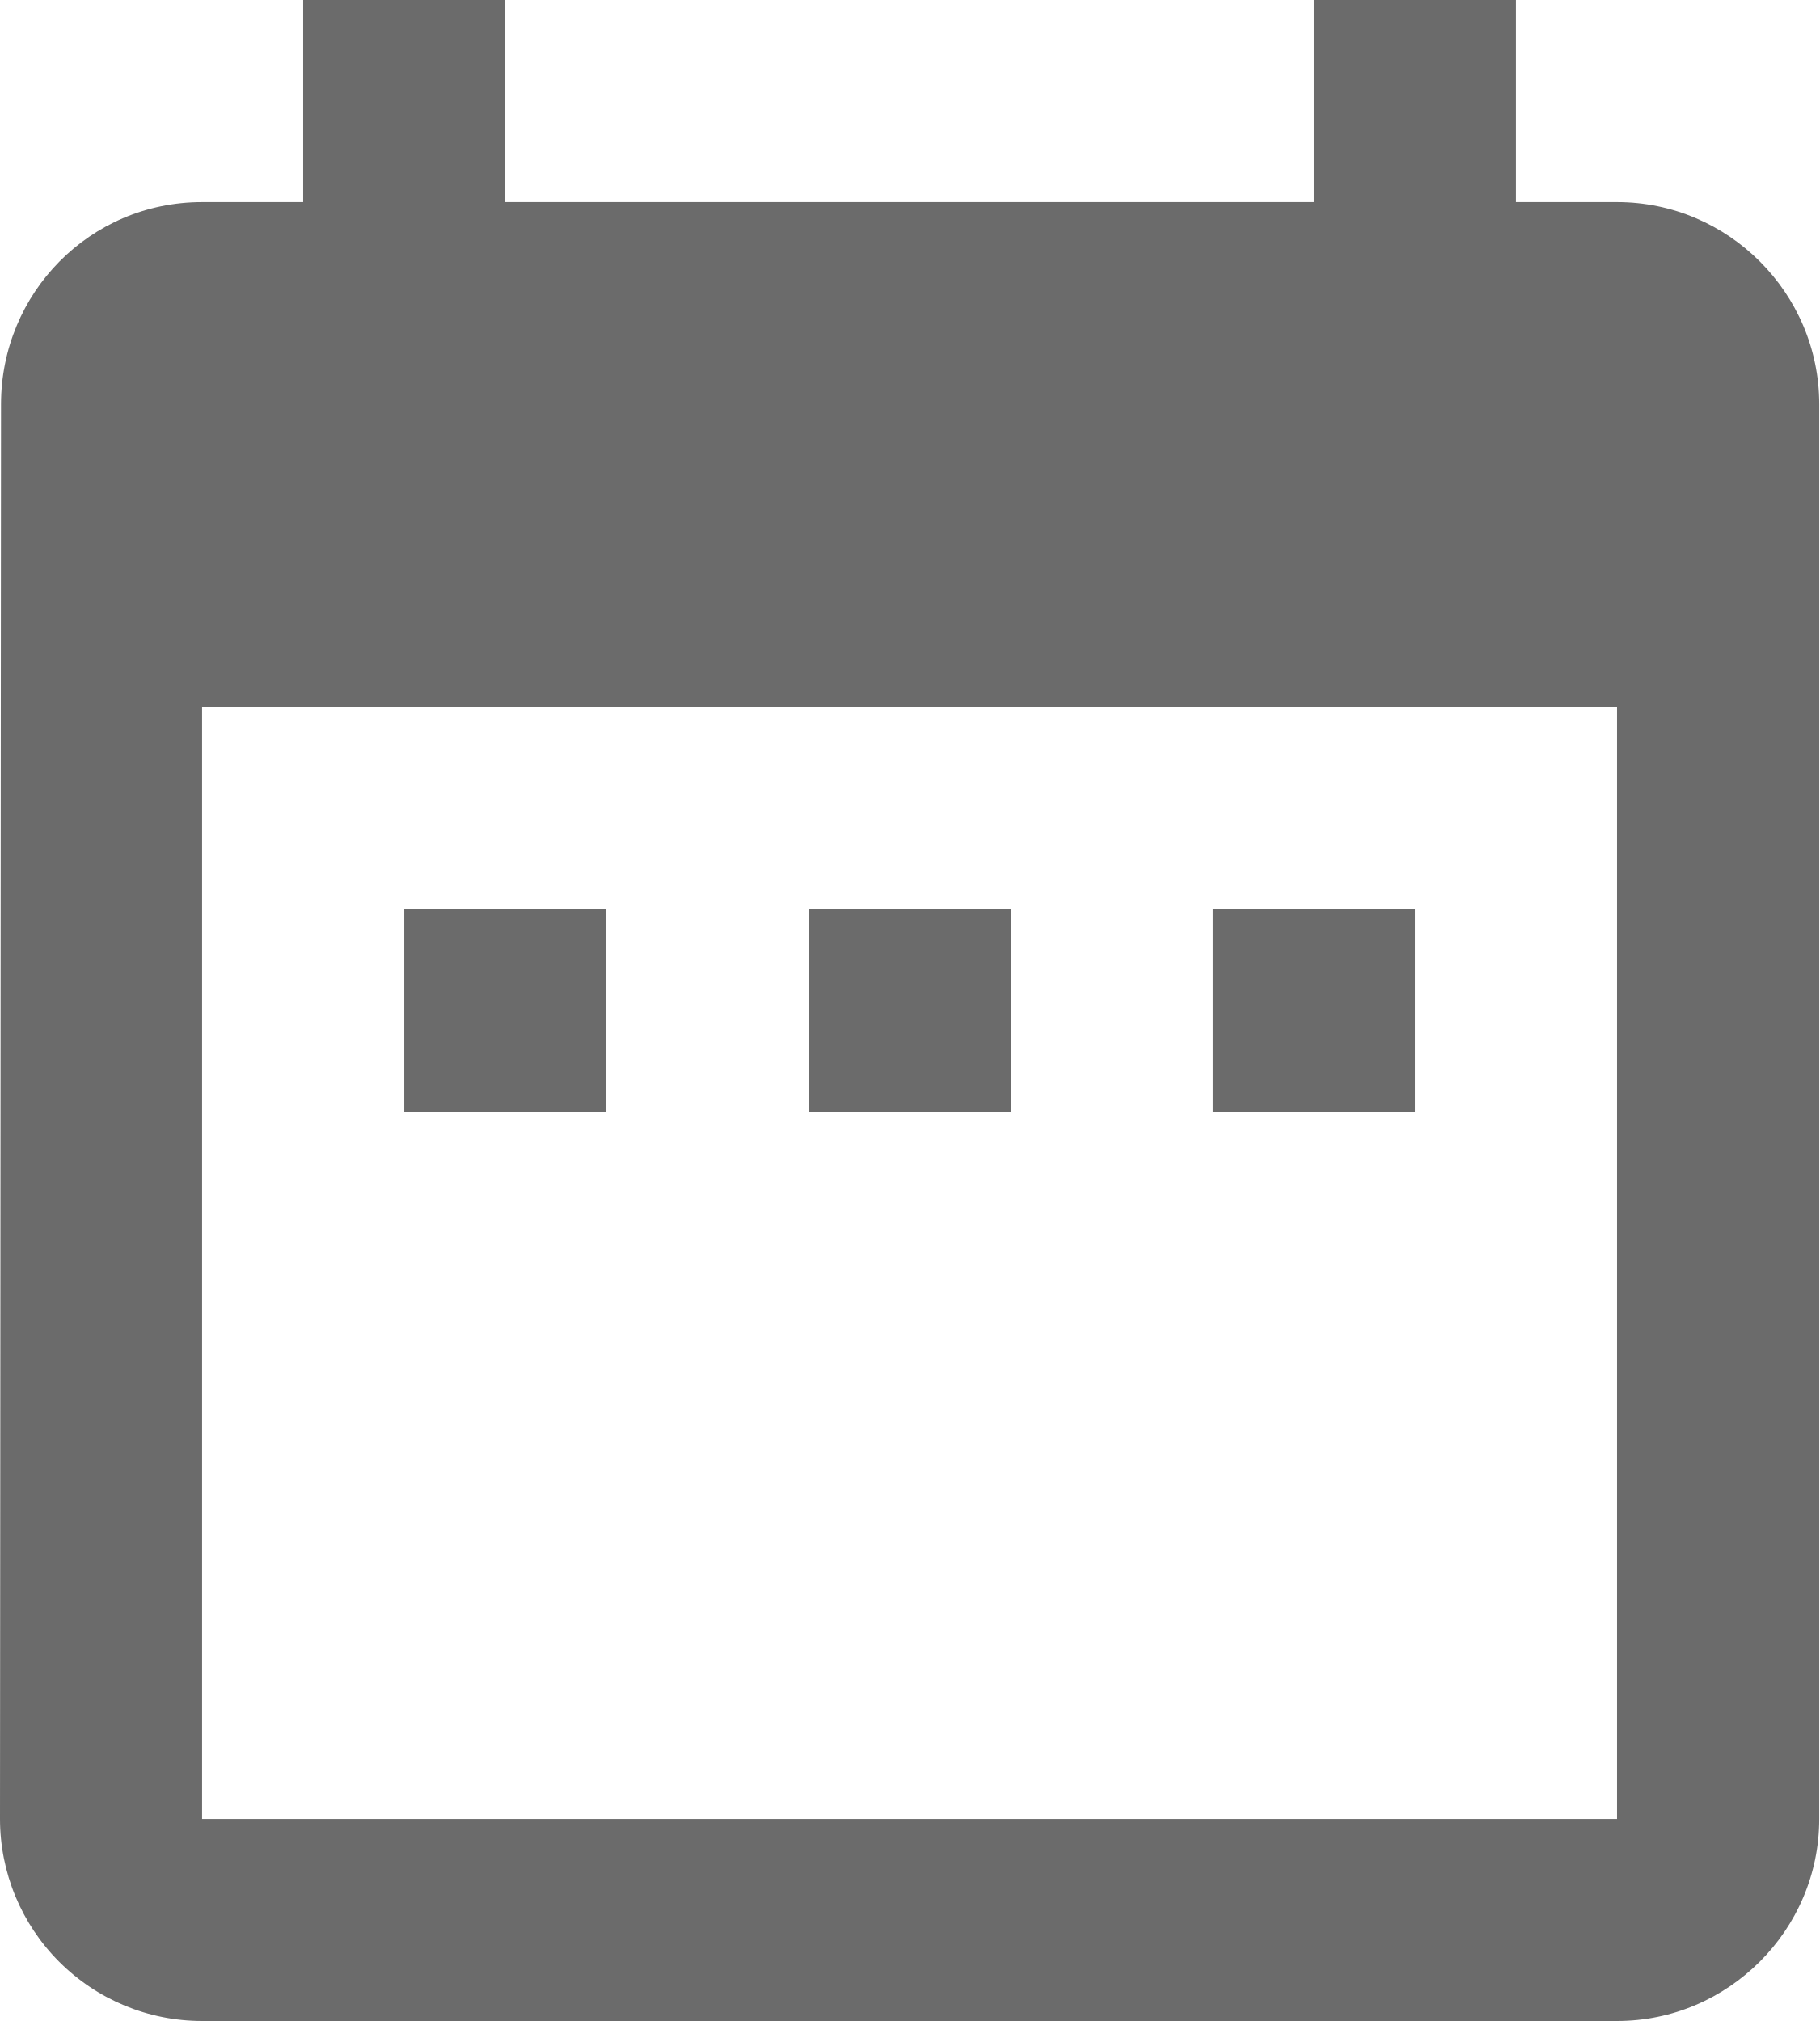
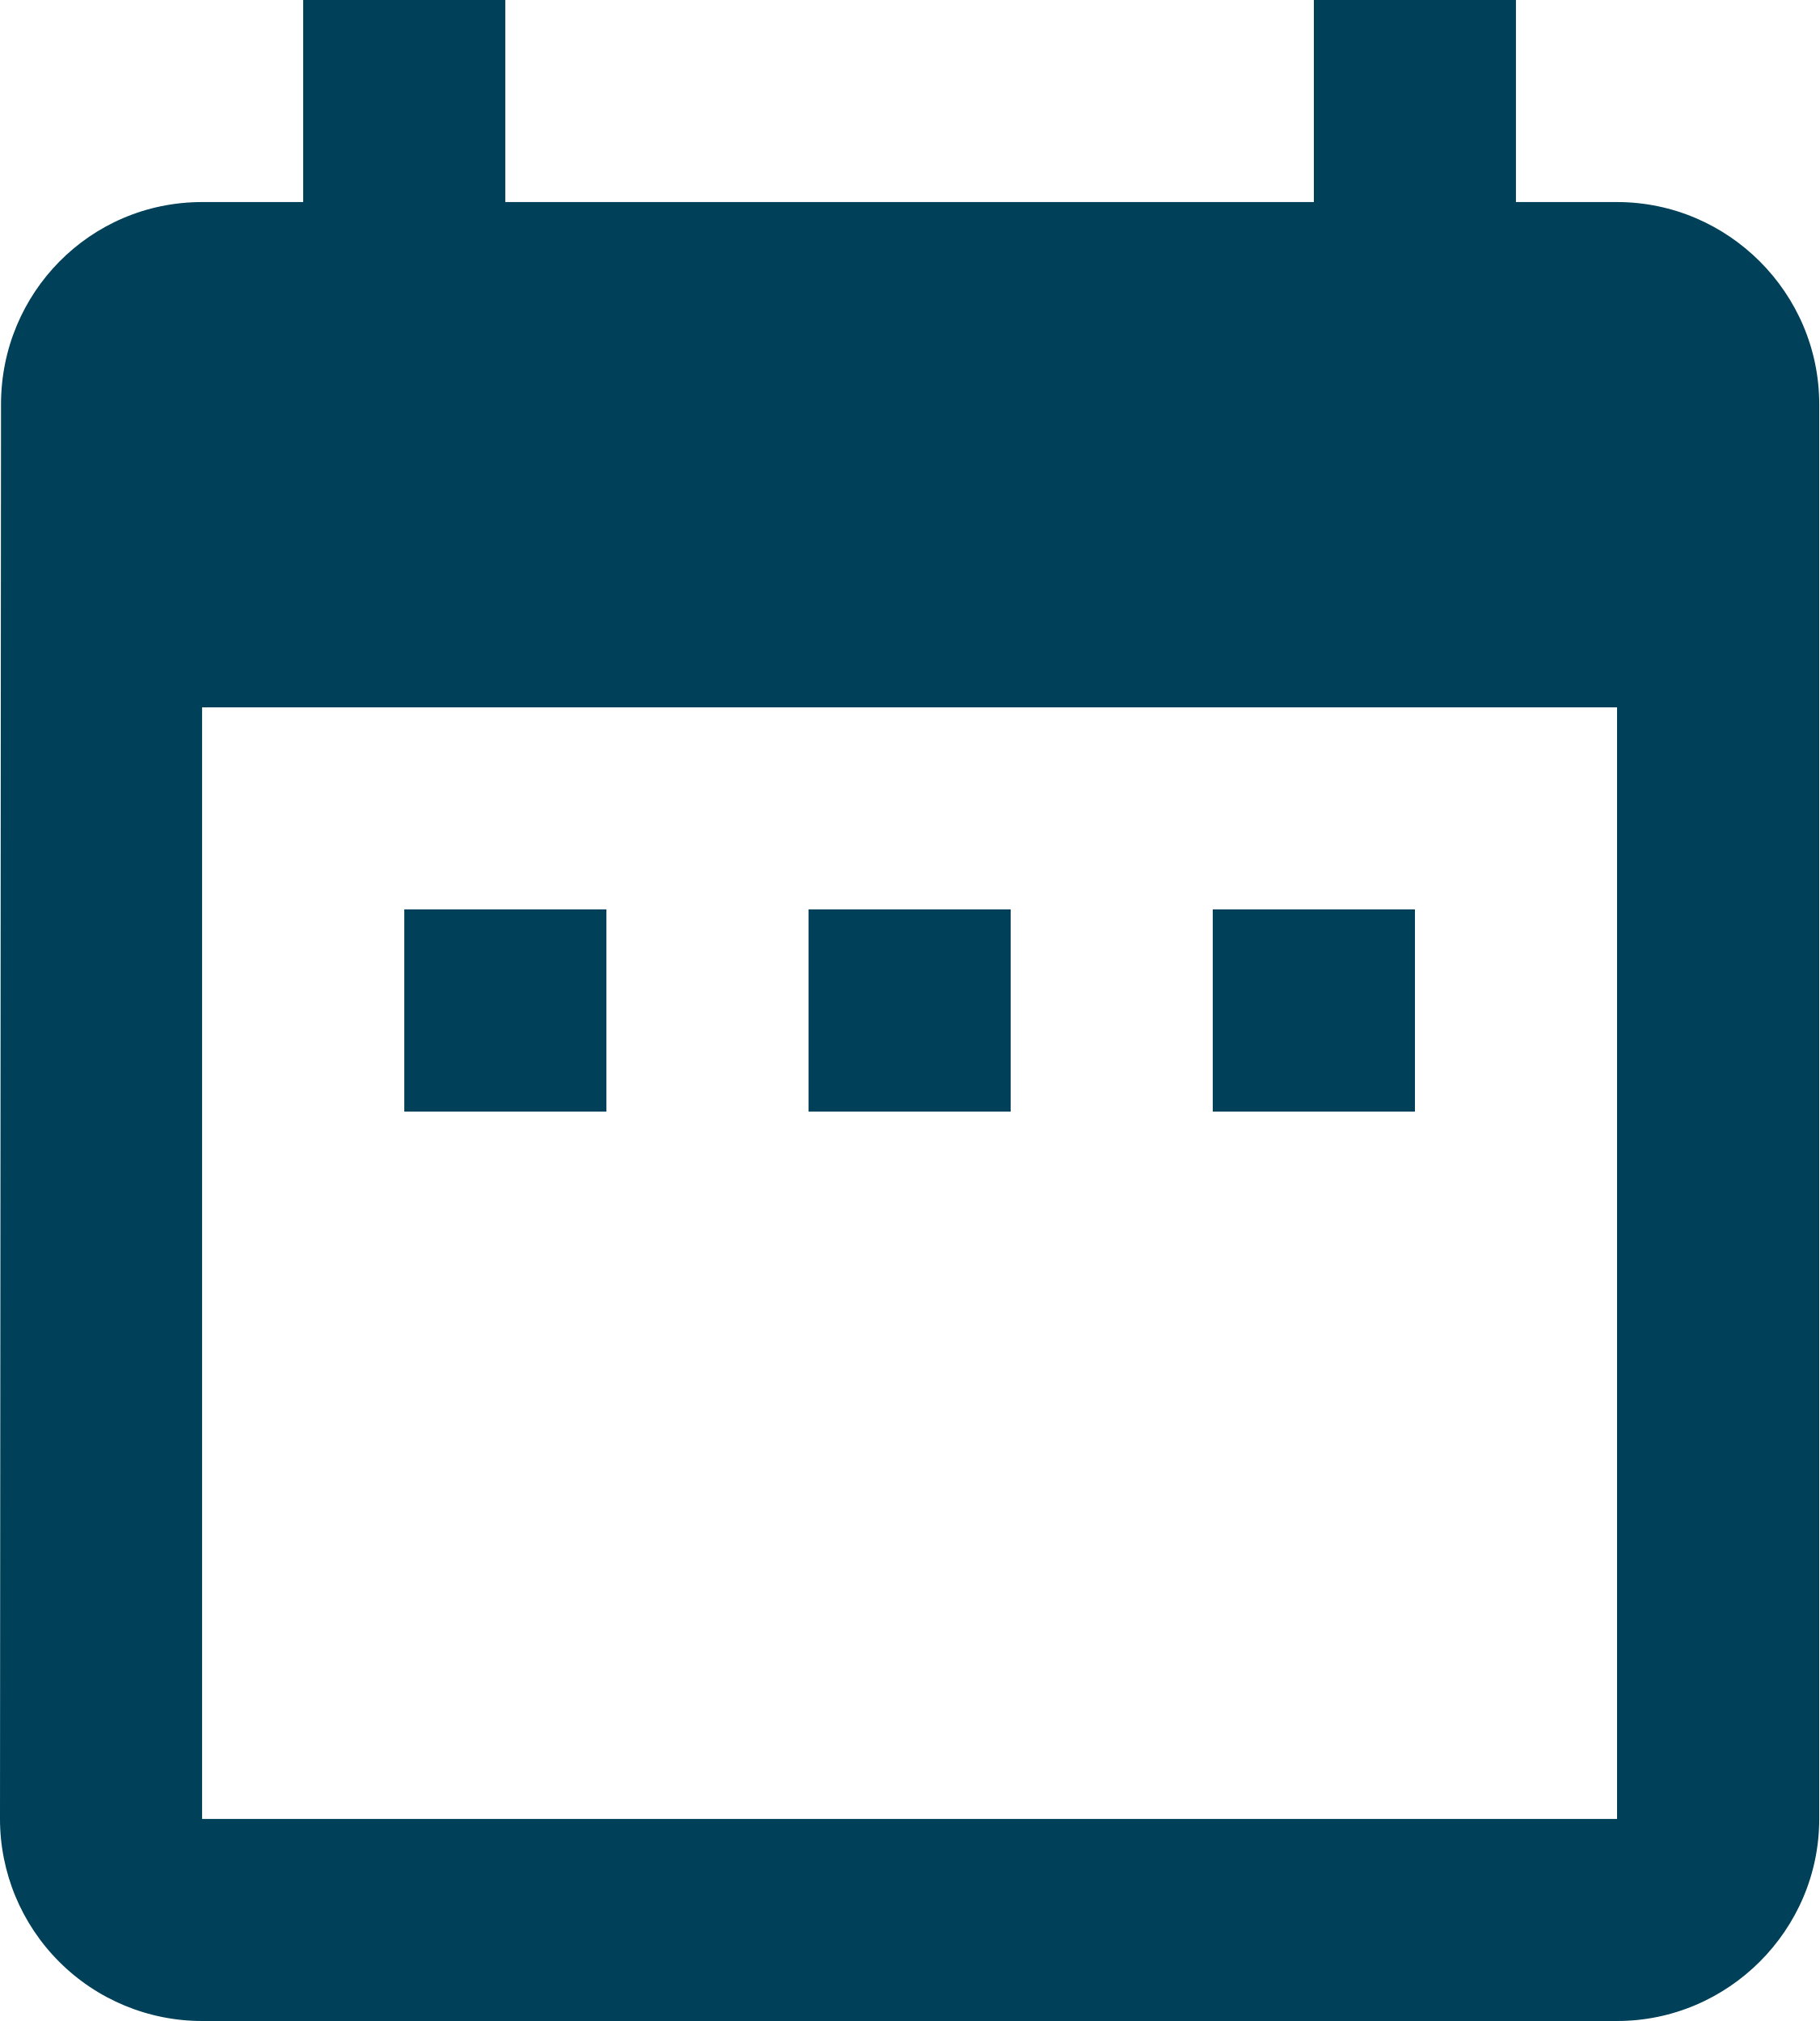
<svg xmlns="http://www.w3.org/2000/svg" preserveAspectRatio="none" overflow="visible" style="display: block;" width="17.851" height="19.834" viewBox="0 0 17.851 19.834" fill="none">
-   <path id="Vector" d="M5.95 8.925H3.967V10.909H5.95V8.925ZM9.917 8.925H7.934V10.909H9.917V8.925ZM13.884 8.925H11.9V10.909H13.884V8.925ZM15.867 1.983H14.875V0H12.892V1.983H4.958V0H2.975V1.983H1.983C0.883 1.983 0.01 2.876 0.01 3.967L0 17.851C0 18.377 0.209 18.881 0.581 19.253C0.953 19.625 1.457 19.834 1.983 19.834H15.867C16.958 19.834 17.851 18.941 17.851 17.851V3.967C17.851 2.876 16.958 1.983 15.867 1.983ZM15.867 17.851H1.983V6.942H15.867V17.851Z" fill="#6B6B6B" />
+   <path id="Vector" d="M5.95 8.925H3.967V10.909H5.95V8.925ZM9.917 8.925H7.934V10.909H9.917V8.925ZM13.884 8.925H11.9V10.909H13.884V8.925ZM15.867 1.983H14.875V0H12.892V1.983H4.958V0H2.975V1.983H1.983C0.883 1.983 0.01 2.876 0.01 3.967L0 17.851C0 18.377 0.209 18.881 0.581 19.253C0.953 19.625 1.457 19.834 1.983 19.834H15.867C16.958 19.834 17.851 18.941 17.851 17.851V3.967C17.851 2.876 16.958 1.983 15.867 1.983ZM15.867 17.851H1.983V6.942H15.867V17.851Z" fill="#004059" />
</svg>
